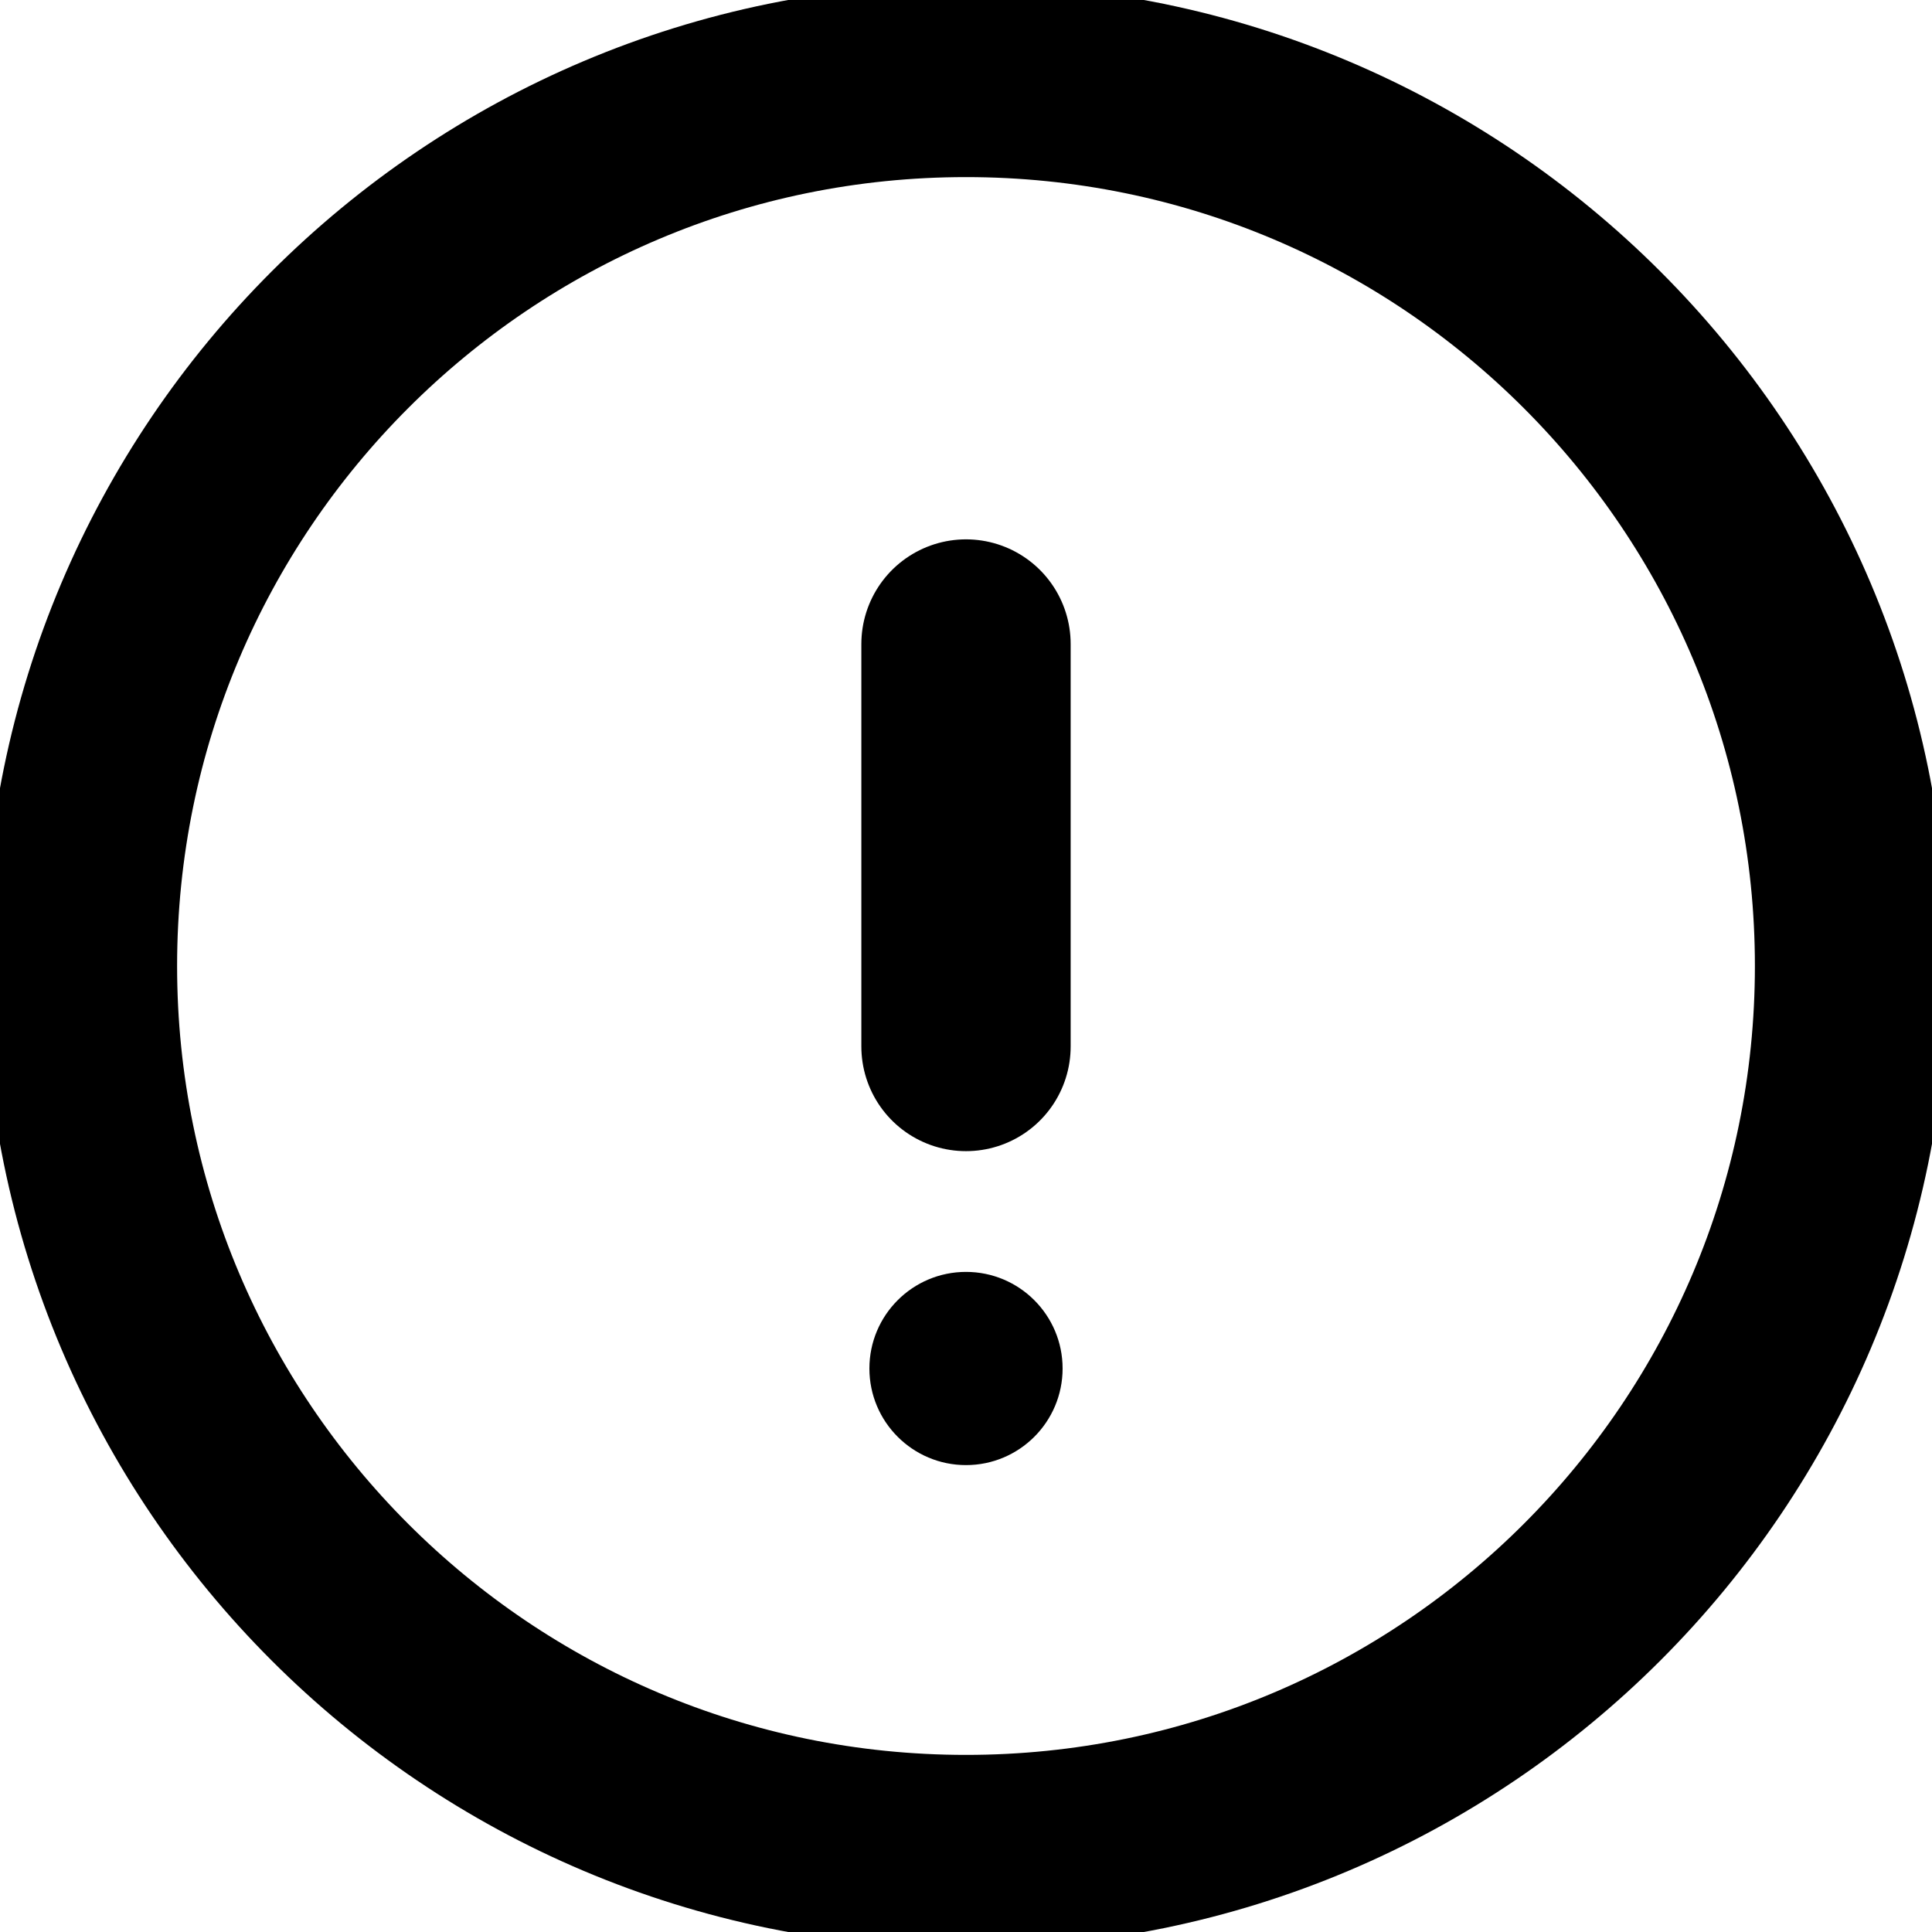
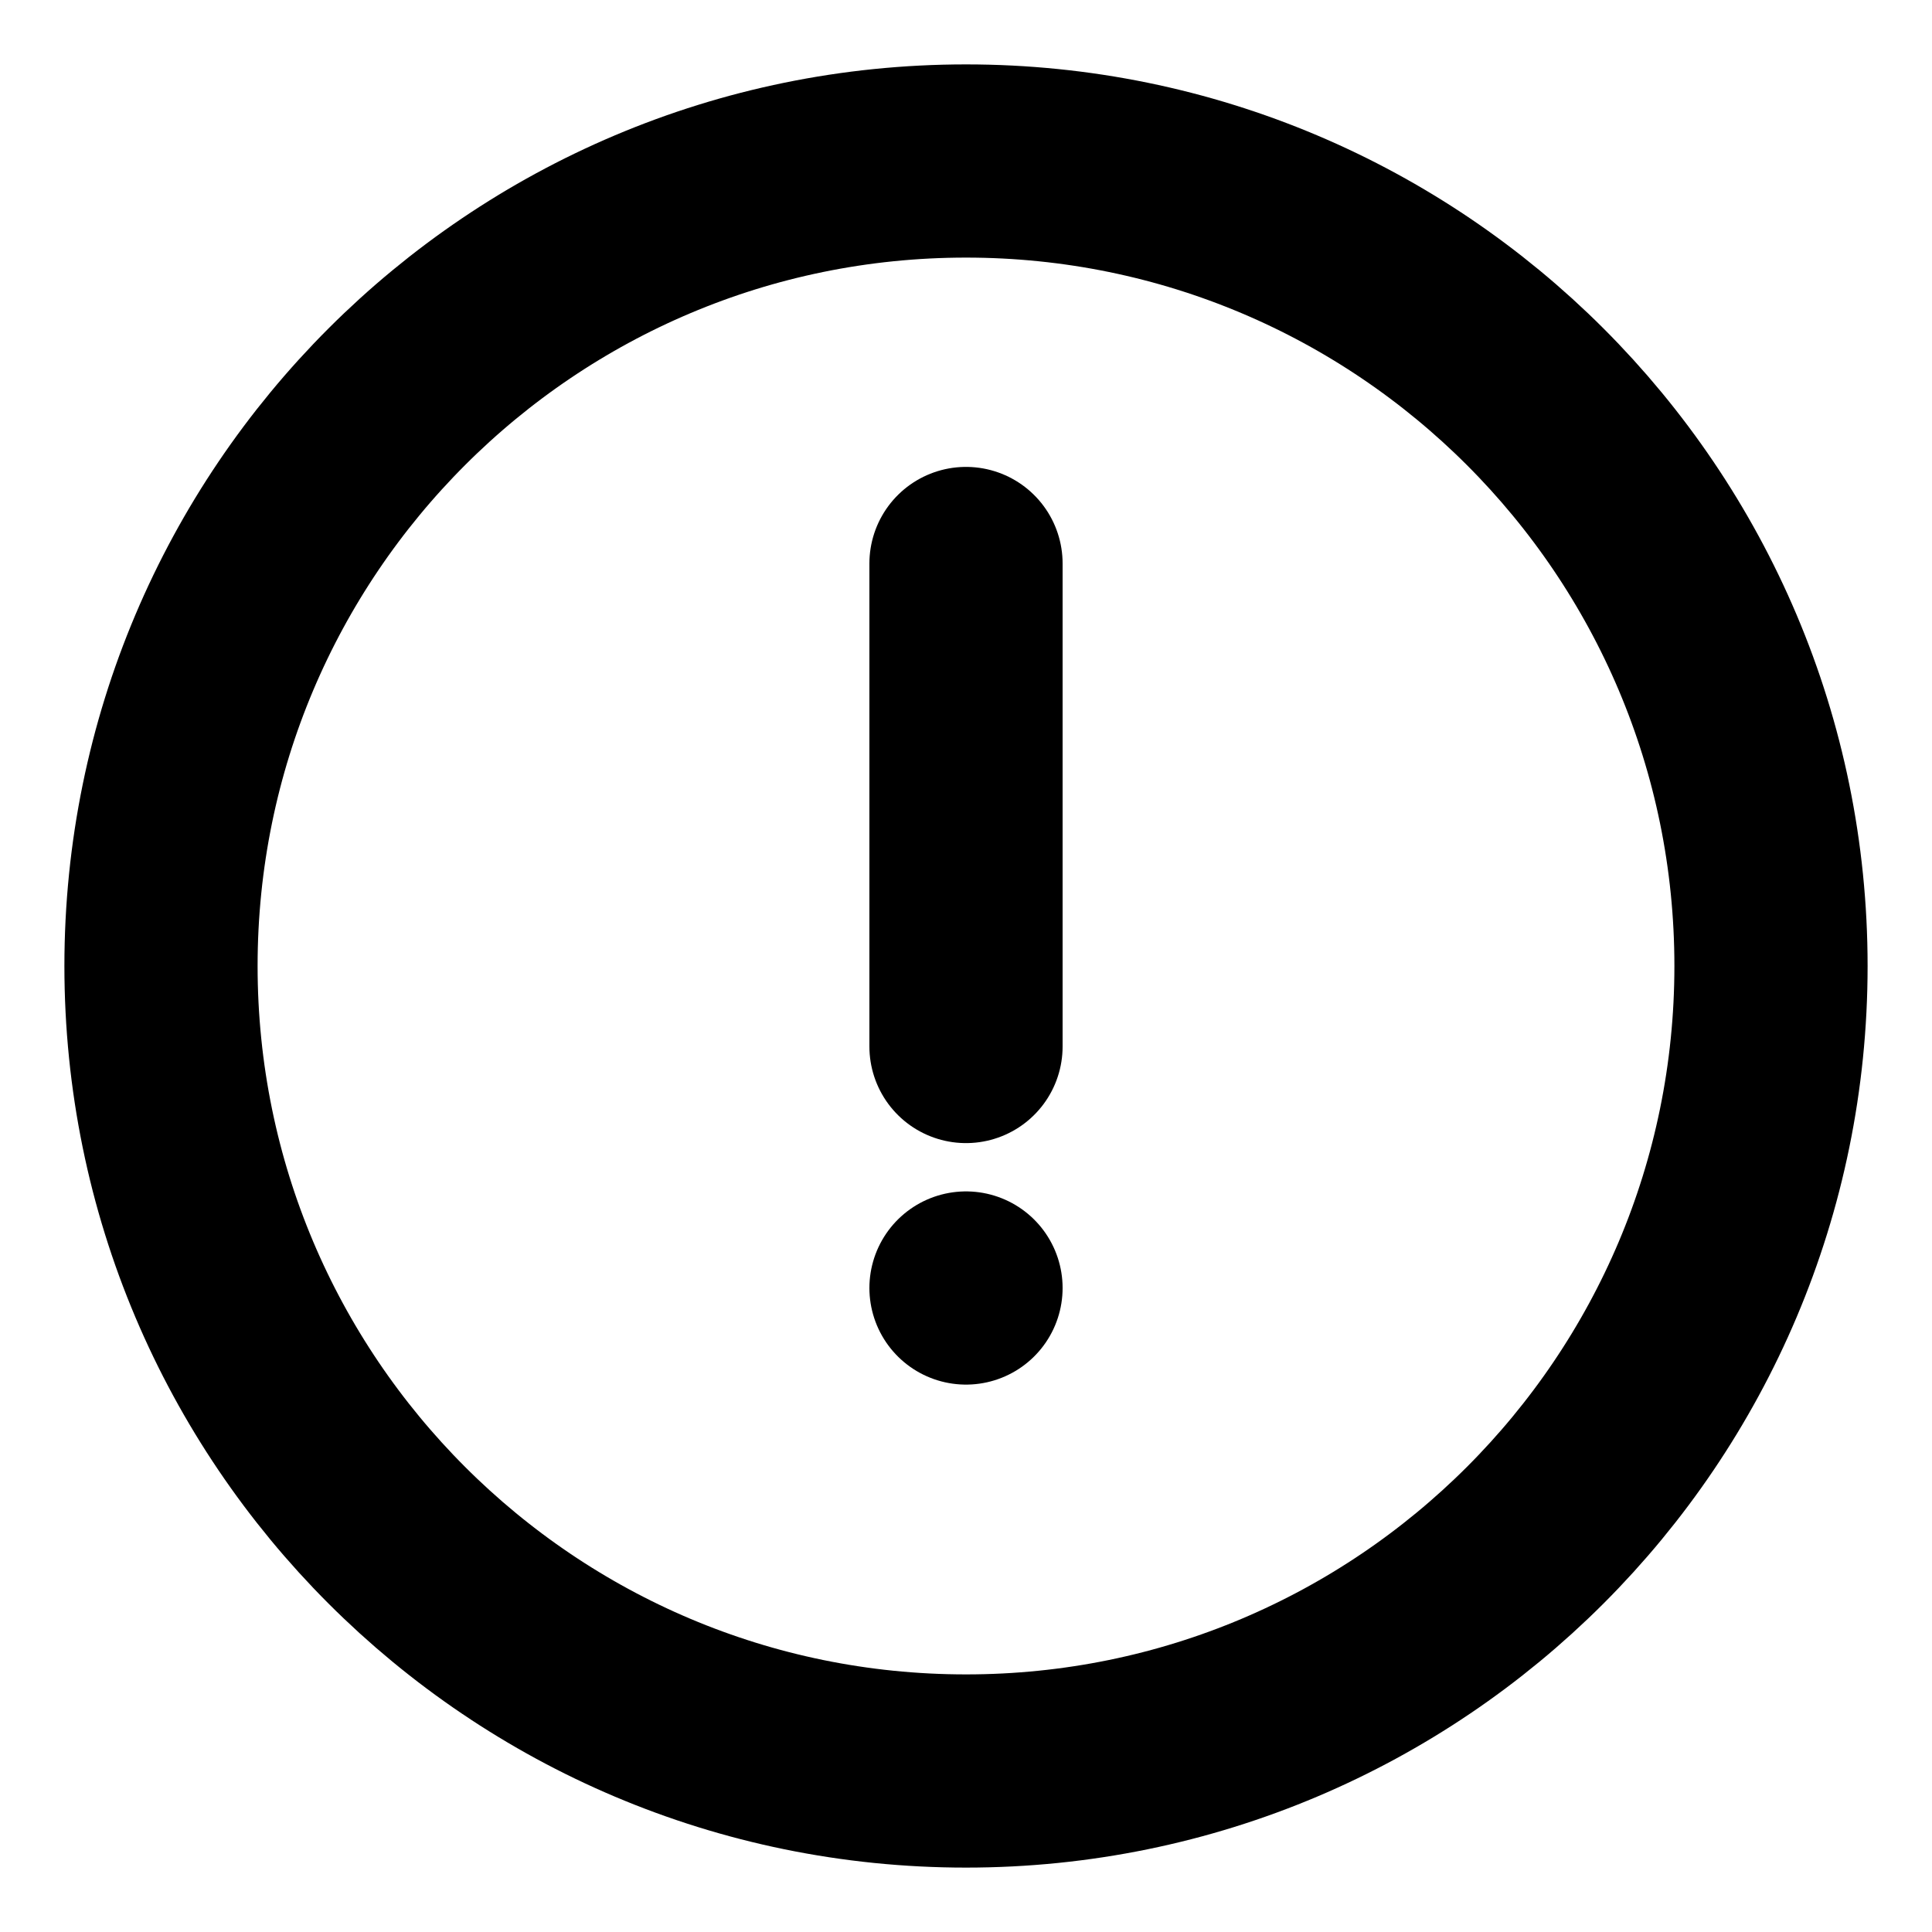
- <svg width="12" height="12" viewBox="0 0 12 12" fill="none">
-   <circle cx="6" cy="6" r="5.5" stroke="currentColor" stroke-width="1.2" />
-   <line x1="6" y1="4" x2="6" y2="6.5" stroke="currentColor" stroke-width="1.3" stroke-linecap="round" />
-   <circle cx="6" cy="8.5" r="0.6" fill="currentColor" />
+ <svg width="12" height="12" viewBox="0 0 24 24" fill="none">
+   <g fill="none" stroke="currentColor" stroke-width="2.4">
+     <circle cx="12" cy="12" r="10" />
+     <path stroke-linecap="round" d="M12 7V13" />
+     <path stroke-linecap="round" stroke-linejoin="round" d="M12 16H12" />
+   </g>
</svg>
